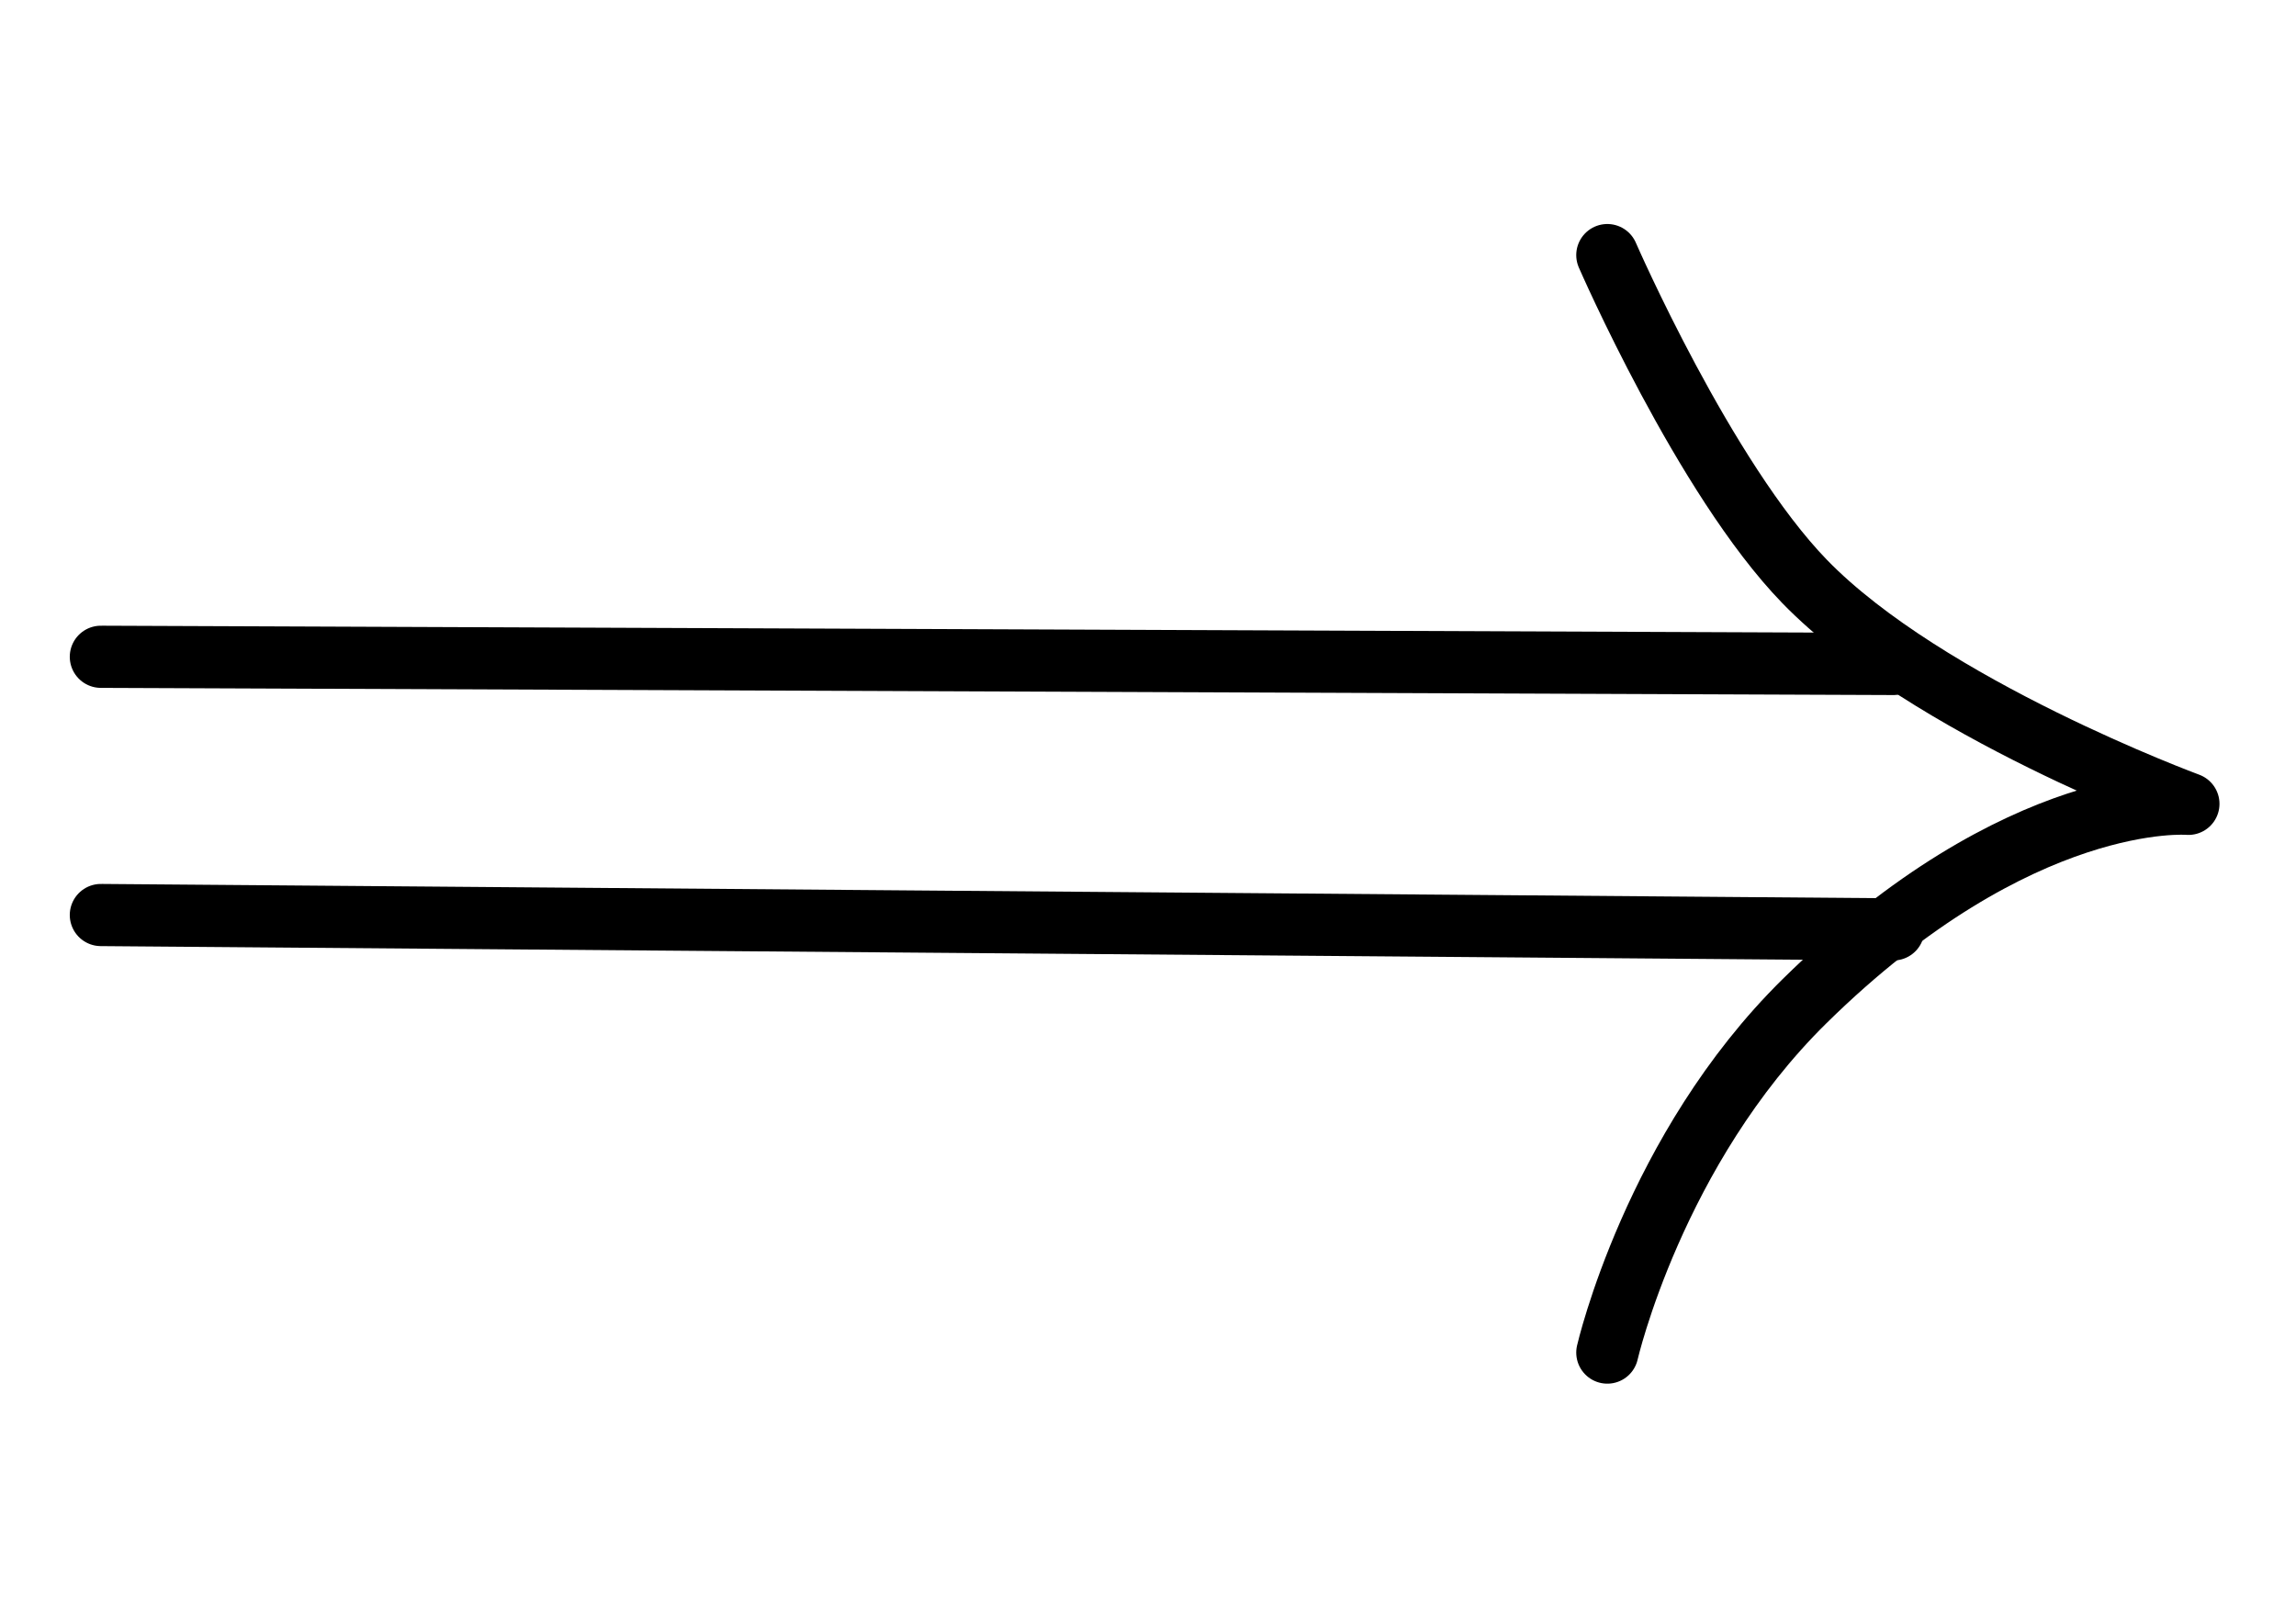
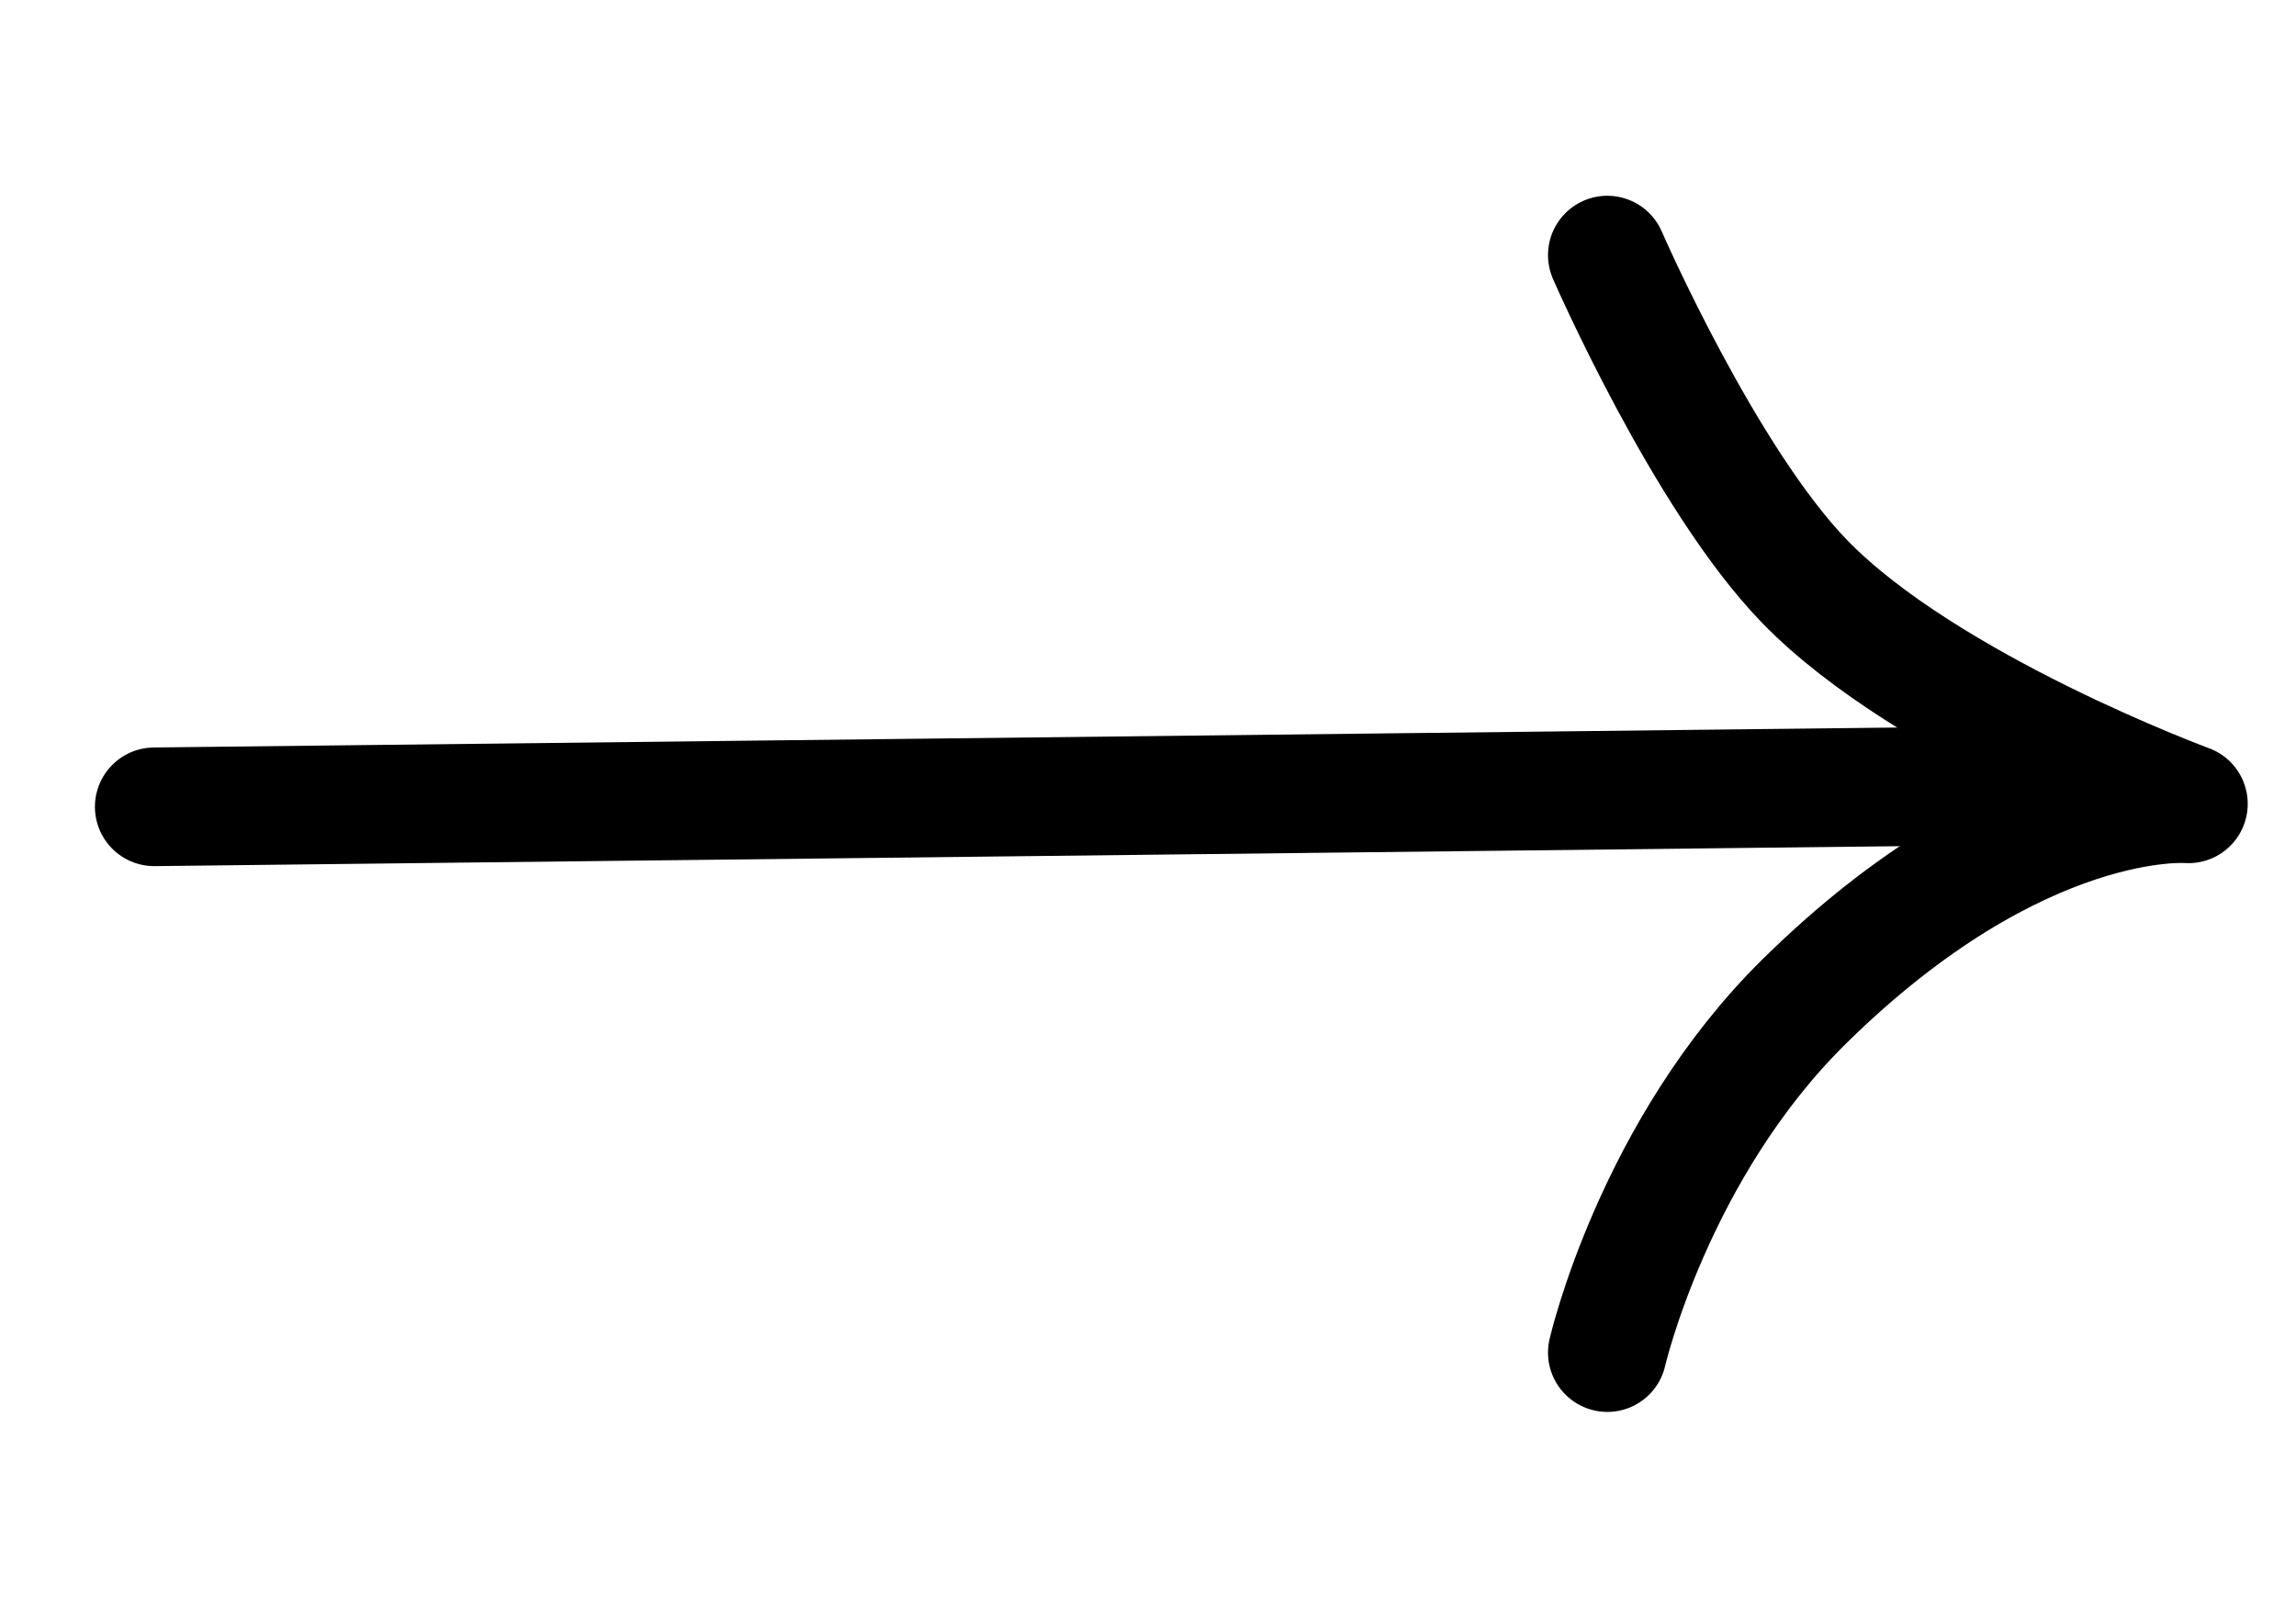
<svg xmlns="http://www.w3.org/2000/svg" viewBox="0 0 387 271" fill="none">
-   <path d="M17 154.242L319.136 156.66" stroke="currentColor" stroke-width="10.48" stroke-linecap="round" stroke-linejoin="round" />
-   <path d="M17 110.712L319.137 111.922" stroke="currentColor" stroke-width="10.48" stroke-linecap="round" stroke-linejoin="round" />
-   <path d="M270.922 43C270.922 43 287.3 80.627 304.173 98.016C324.791 119.264 368.863 135.5 368.863 135.5C368.863 135.5 340.448 133.057 304.173 168.752C278.781 193.738 270.922 228 270.922 228" stroke="currentColor" stroke-width="10.48" stroke-linecap="round" stroke-linejoin="round" />
+   <path d="M26 136L357.137 132.209" stroke="currentColor" stroke-width="20" stroke-linecap="round" stroke-linejoin="round" />
+   <path d="M270.922 43C270.922 43 287.3 80.627 304.173 98.016C324.791 119.264 368.863 135.5 368.863 135.5C368.863 135.5 340.448 133.057 304.173 168.752C278.781 193.738 270.922 228 270.922 228" stroke="currentColor" stroke-width="20" stroke-linecap="round" stroke-linejoin="round" />
</svg>
